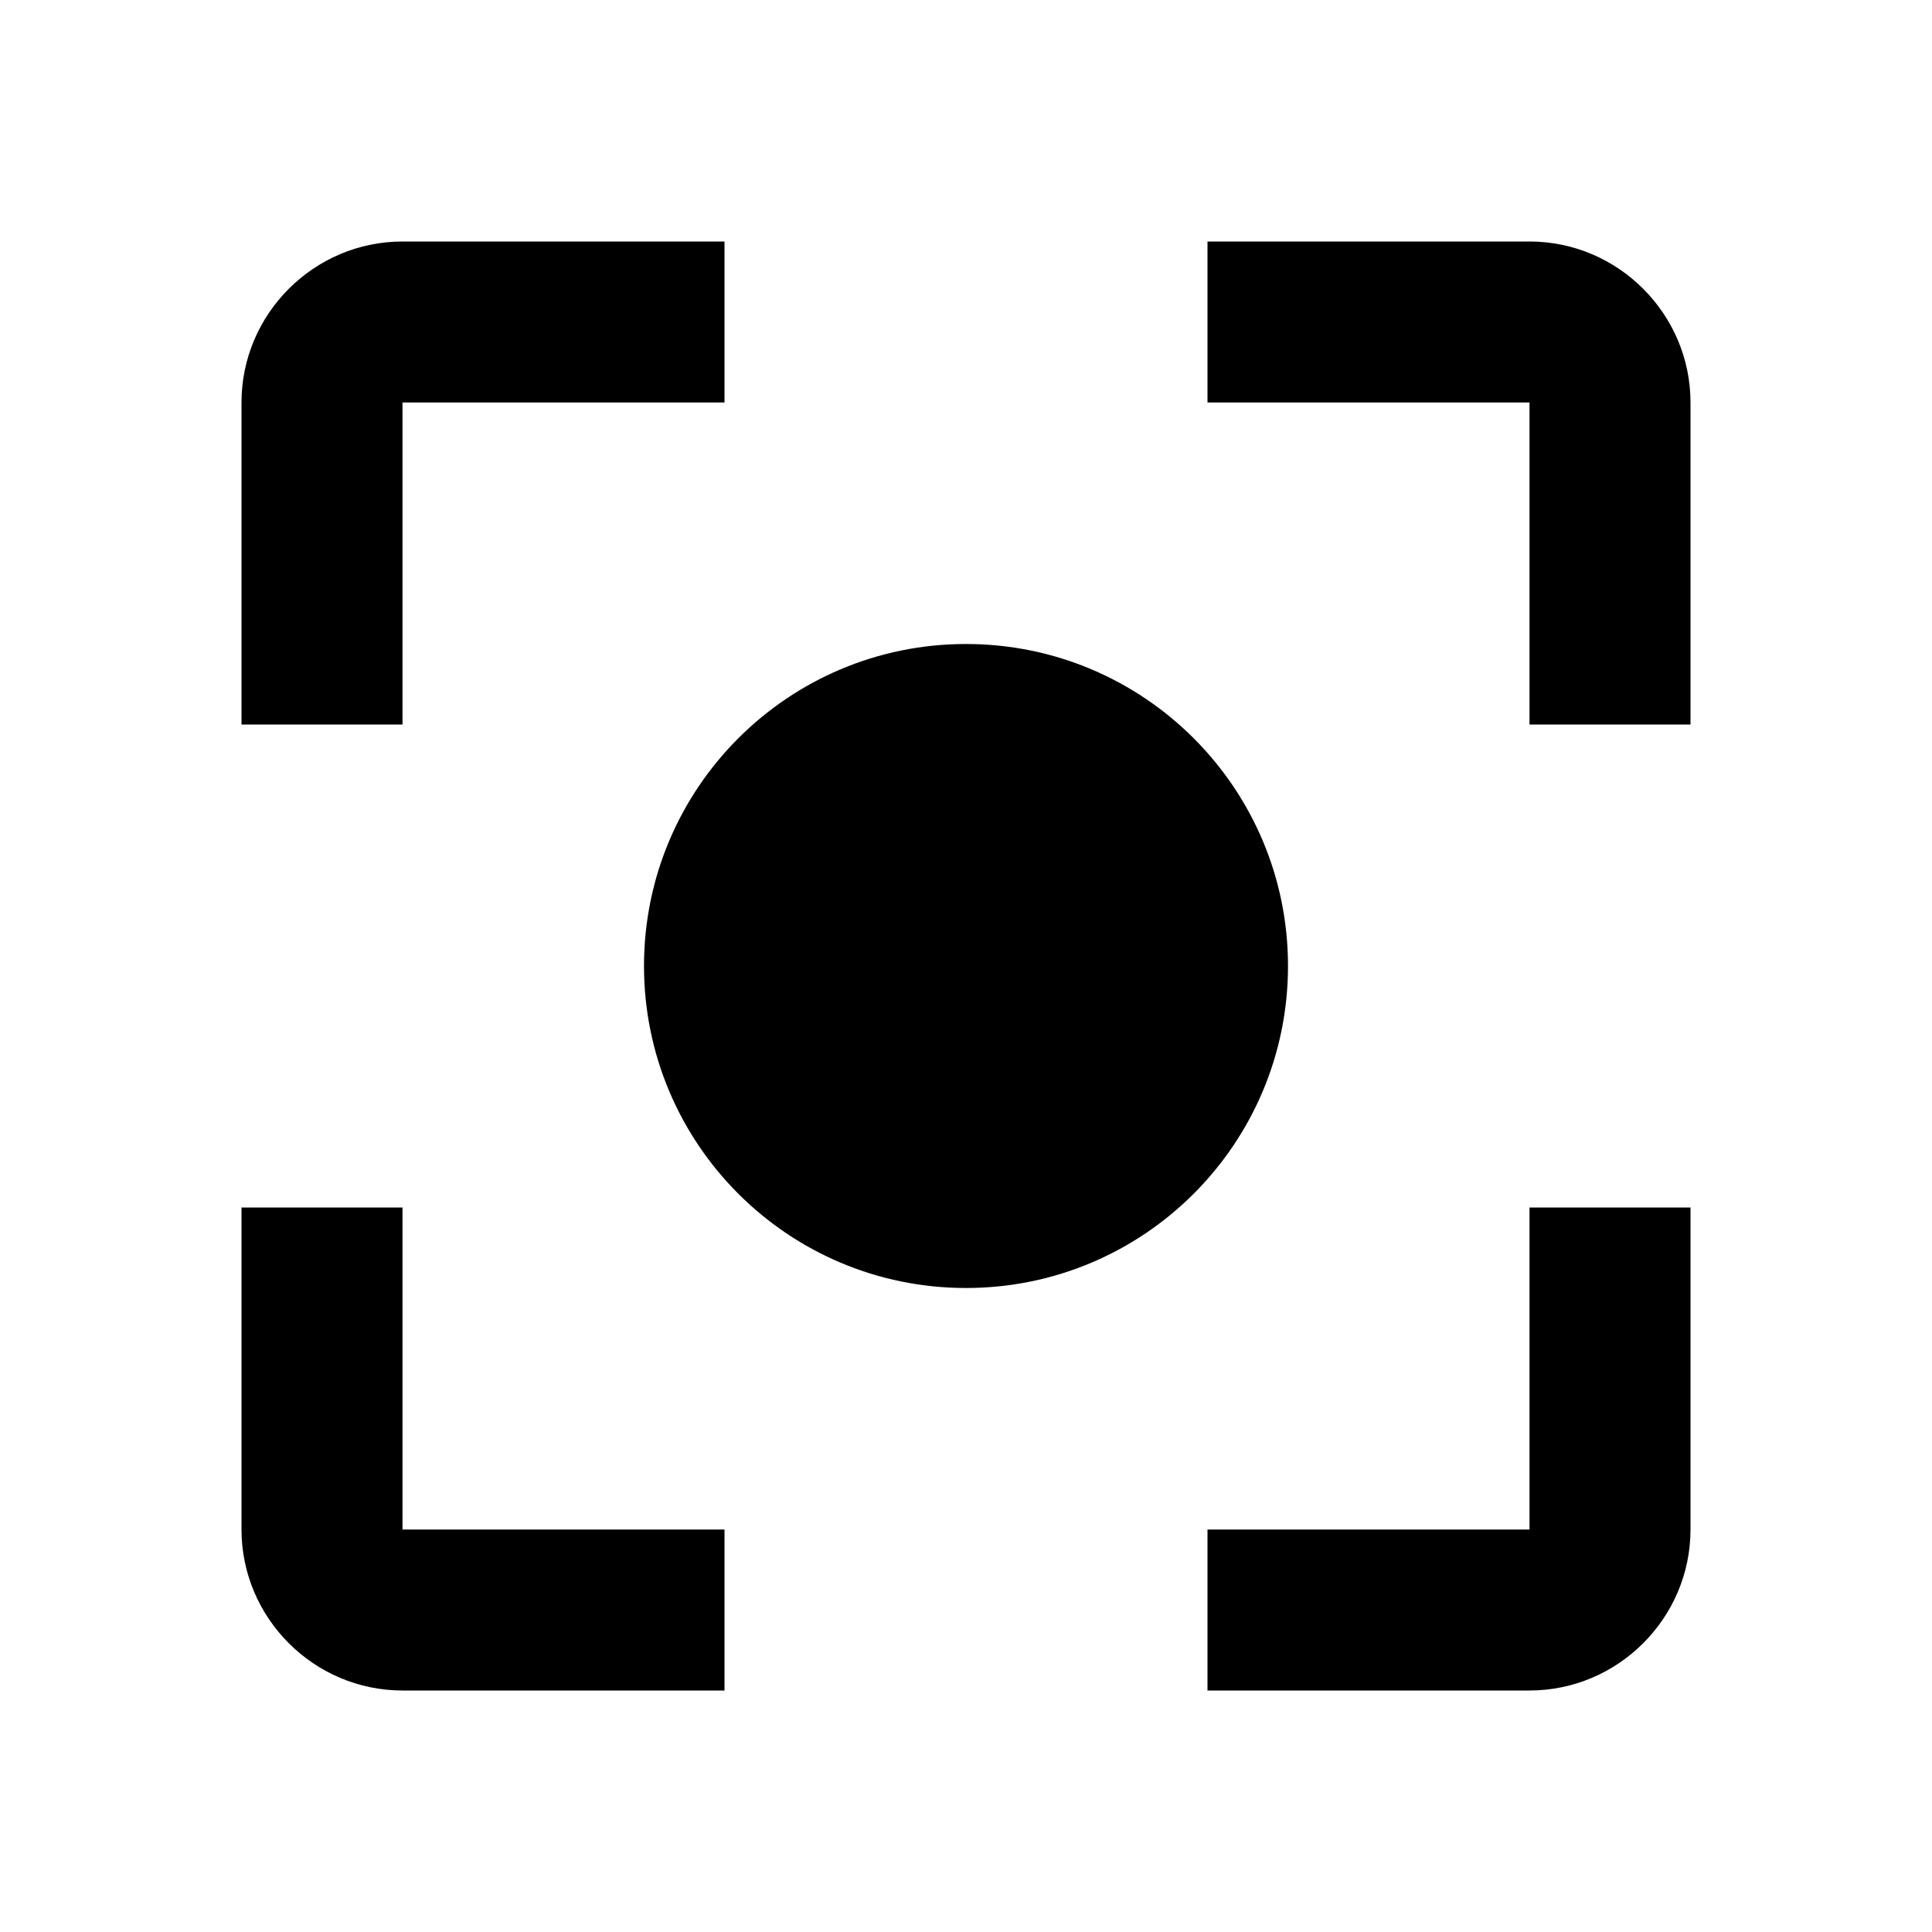
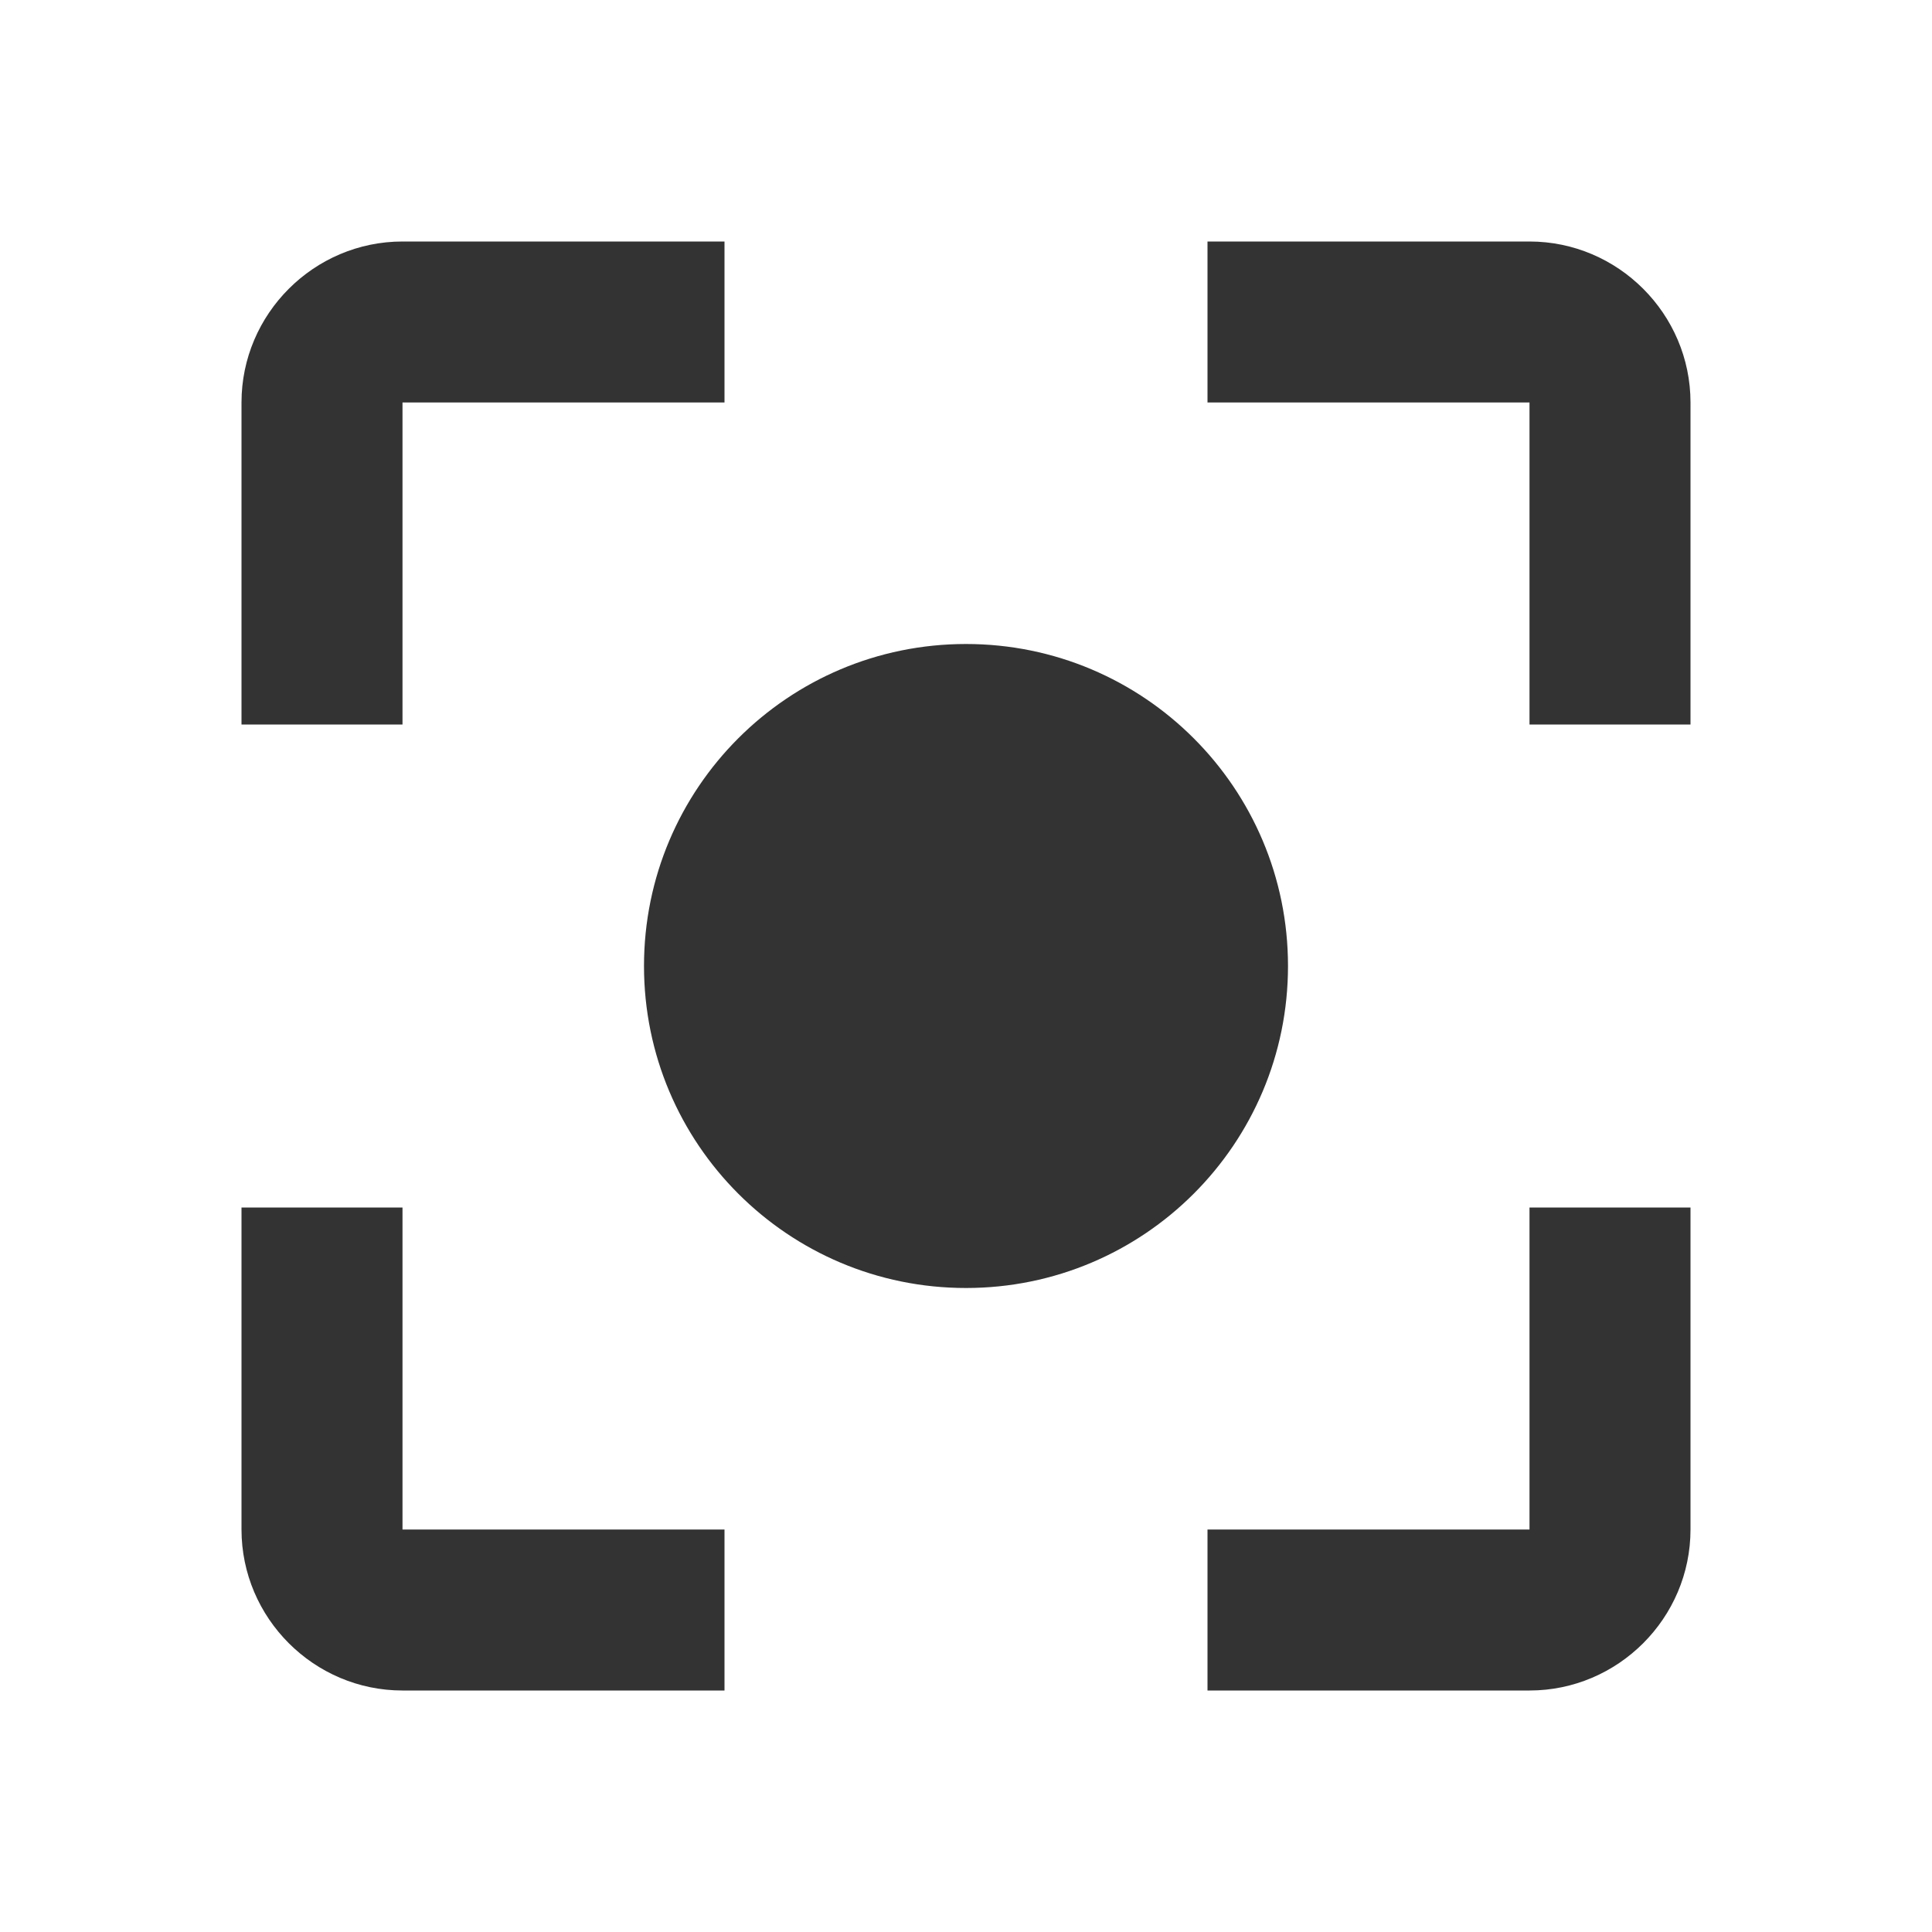
- <svg xmlns="http://www.w3.org/2000/svg" width="24" height="24" viewBox="0 0 24 24">
+ <svg xmlns="http://www.w3.org/2000/svg" viewBox="0 0 24 24">
  <path d="M0 0h24v24H0z" fill="none" />
-   <path d="M12 8c-2.21 0-4 1.79-4 4s1.79 4 4 4 4-1.79 4-4-1.79-4-4-4zm-7 7H3v4c0 1.1.9 2 2 2h4v-2H5v-4zM5 5h4V3H5c-1.1 0-2 .9-2 2v4h2V5zm14-2h-4v2h4v4h2V5c0-1.1-.9-2-2-2zm0 16h-4v2h4c1.1 0 2-.9 2-2v-4h-2v4z" />
+   <path d="M12 8c-2.21 0-4 1.79-4 4s1.79 4 4 4 4-1.79 4-4-1.79-4-4-4zm-7 7H3v4c0 1.1.9 2 2 2h4v-2H5v-4zM5 5h4V3H5c-1.1 0-2 .9-2 2v4h2V5zm14-2h-4v2h4v4h2V5c0-1.1-.9-2-2-2zm0 16h-4v2h4c1.1 0 2-.9 2-2v-4h-2v4z" fill="#333" />
</svg>
